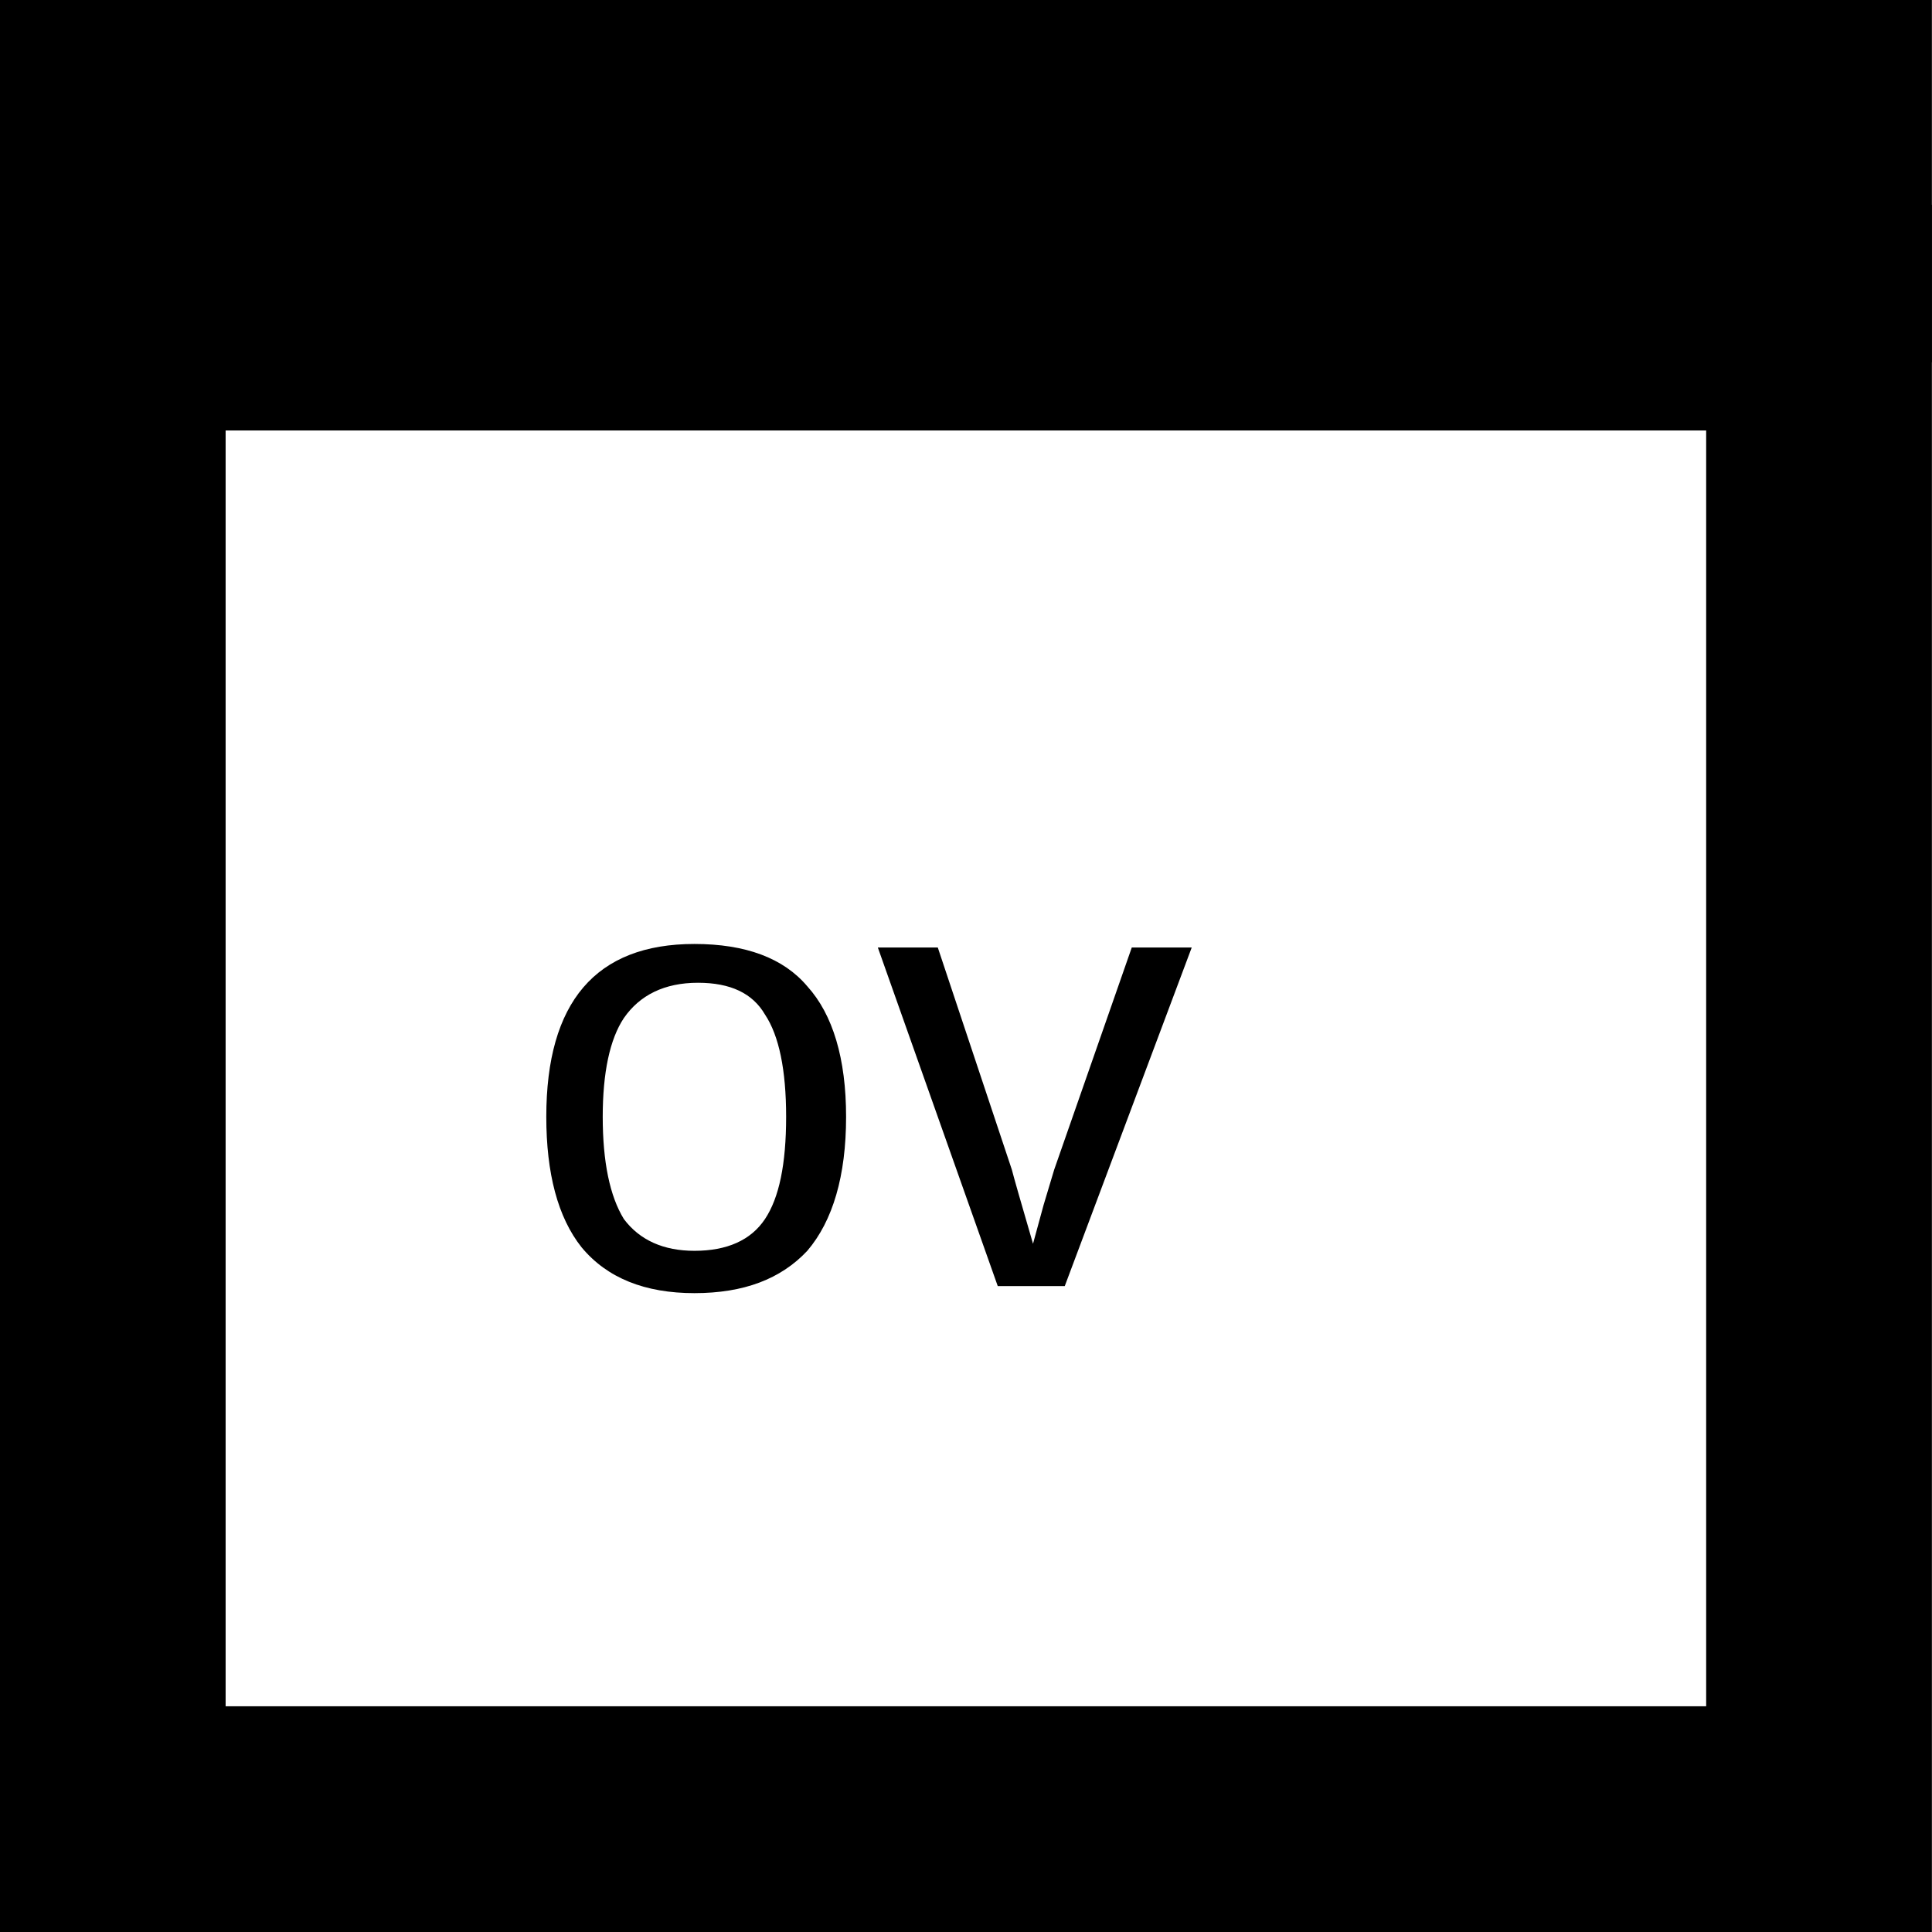
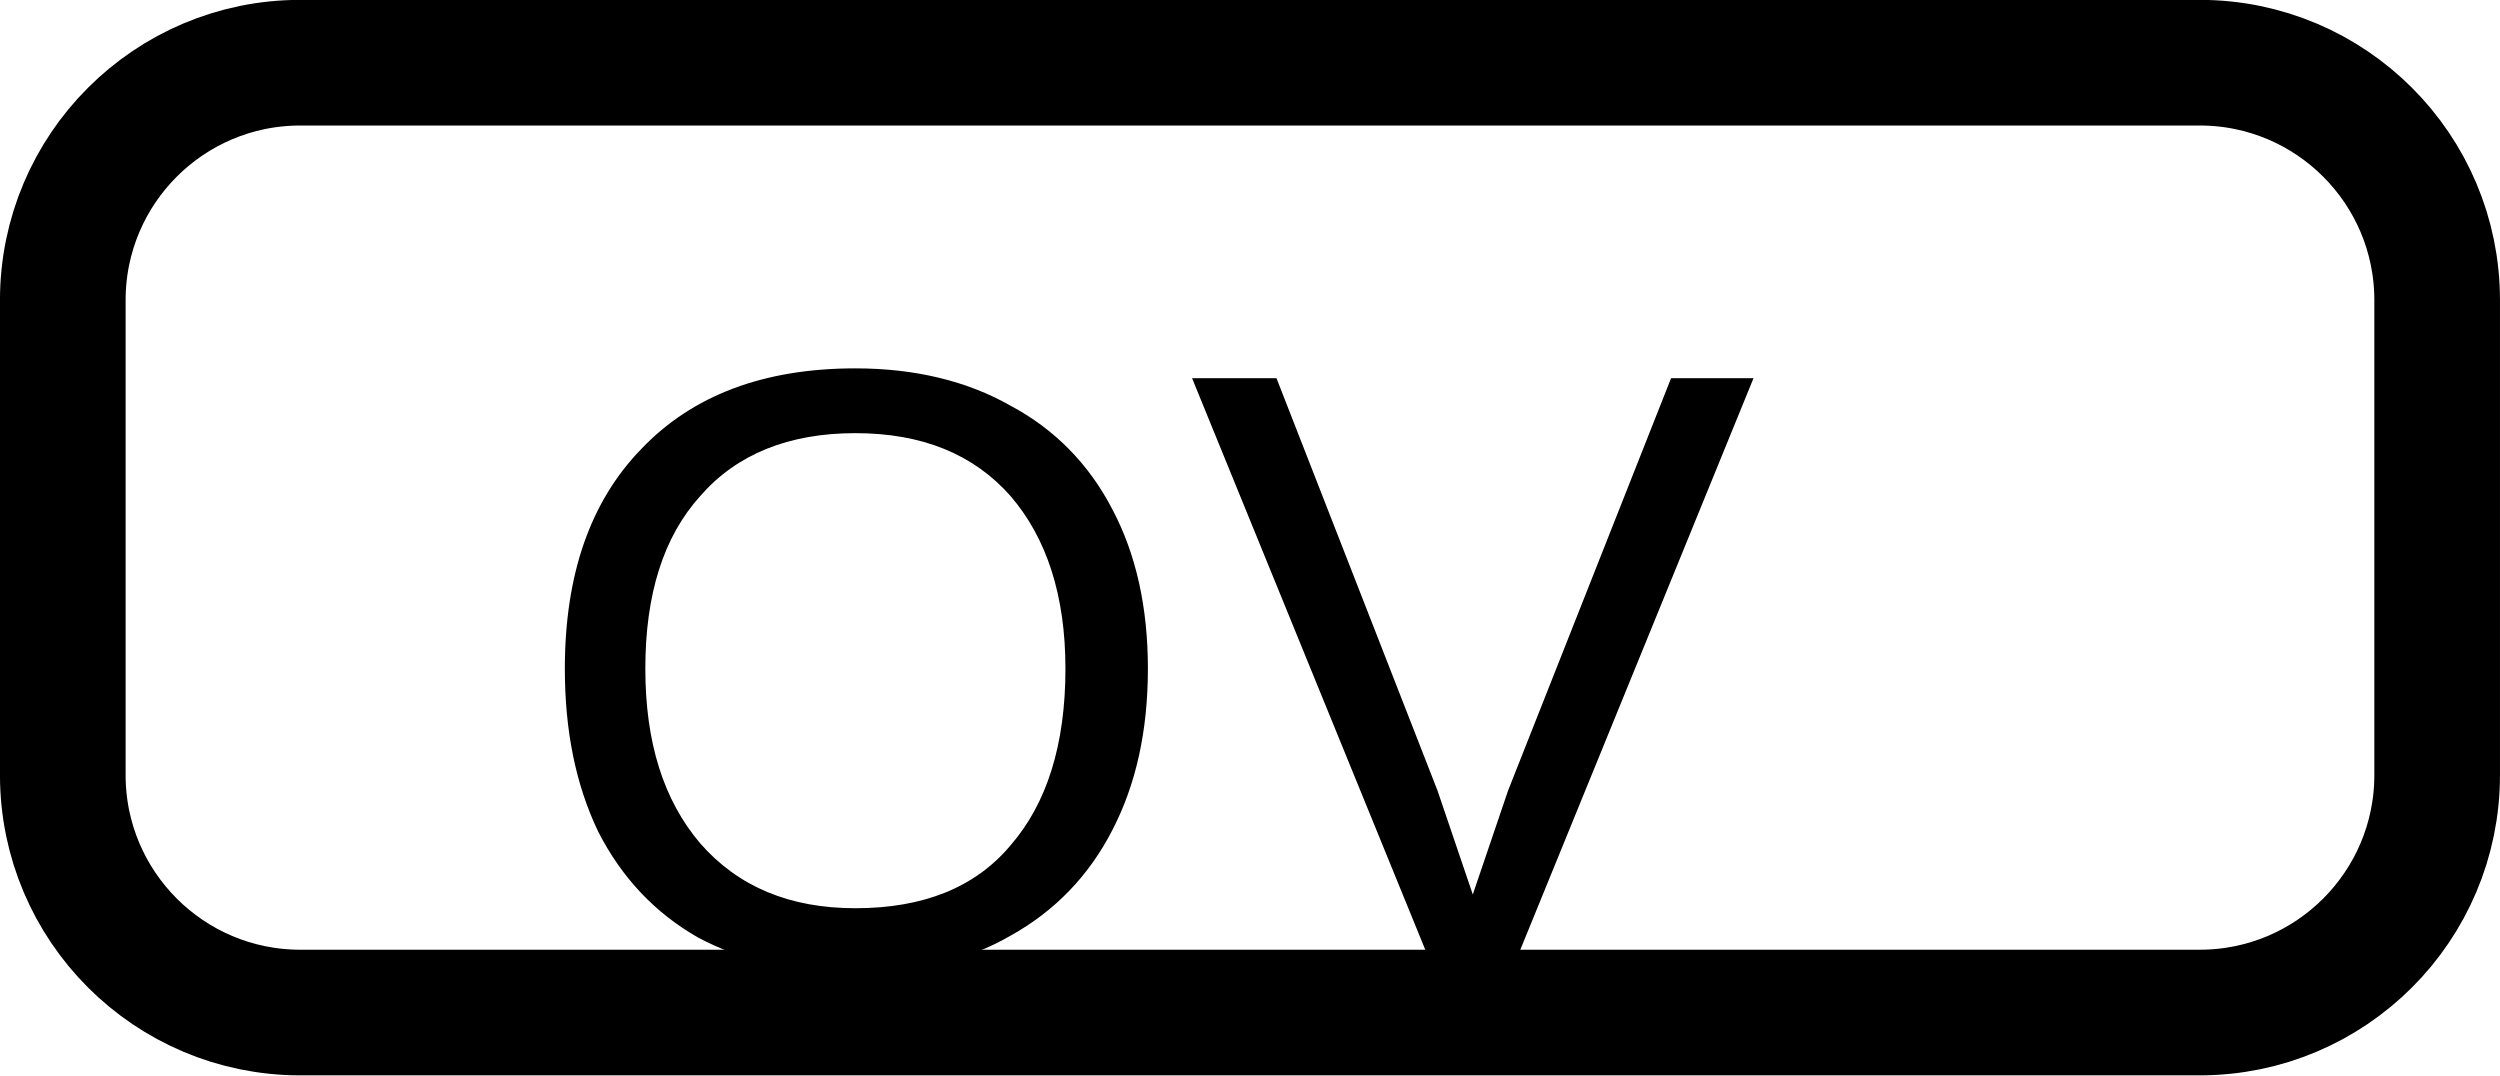
- <svg xmlns="http://www.w3.org/2000/svg" viewBox="0 0 8.559 8.559" width="8.559mm" height="8.559mm" version="1.1" id="svg6">
+ <svg xmlns="http://www.w3.org/2000/svg" viewBox="0 0 19.898 8.559" width="19.898mm" height="8.559mm" version="1.1" id="svg5">
  <defs id="defs4">
    <marker id="DistanceX" orient="auto" refX="0" refY="0" style="overflow:visible">
      <path d="M 3,-3 -3,3 M 0,-5 V 5" style="stroke:#000000;stroke-width:0.5" id="path1" />
    </marker>
    <pattern id="Hatch" patternUnits="userSpaceOnUse" width="8" height="8" x="0" y="0">
      <path d="M8 4 l-4,4" stroke="#000000" stroke-width="0.25" linecap="square" id="path2" />
      <path d="M6 2 l-4,4" stroke="#000000" stroke-width="0.25" linecap="square" id="path3" />
      <path d="M4 0 l-4,4" stroke="#000000" stroke-width="0.25" linecap="square" id="path4" />
    </pattern>
    <symbol id="*Model_Space" />
    <symbol id="*Paper_Space" />
  </defs>
-   <g id="g6" transform="translate(4.279528,-1118.24)">
-     <path d="m -3.78,1118.74 h 7.559 v 0.605 h -7.559 z" style="fill:none;stroke:#000000" id="path5" />
-     <path d="m -3.78,1119.647 h 7.559 v 6.652 h -7.559 z" style="fill:none;stroke:#000000" id="path6" />
-     <text x="-1.984" y="1123.937" style="font-size:2.835px;line-height:125%;font-family:Arial;text-anchor:start;fill:#000000" id="text6">
-       <tspan dx="0" dy="0" id="tspan6" x="-1.984" y="1123.937">ov</tspan>
+   <g id="g5" transform="translate(9.948819,-1118.24)">
+     <text x="-5.783" y="1125.921" style="font-size:6.803px;line-height:125%;font-family:Arial;text-anchor:start;fill:#000000" id="text4">
+       <tspan dx="0" dy="0" id="tspan4" x="-5.783" y="1125.921">OV</tspan>
    </text>
+     <path d="m -7.559,1126.299 h 15.118 a 1.89,1.89 0 0 0 1.89,-1.89 v -3.78 a 1.89,1.89 0 0 0 -1.89,-1.89 h -15.118 a 1.89,1.89 0 0 0 -1.89,1.89 v 3.78 a 1.89,1.89 0 0 0 1.89,1.89 z" style="fill:none;stroke:#000000" id="path5" />
  </g>
</svg>
